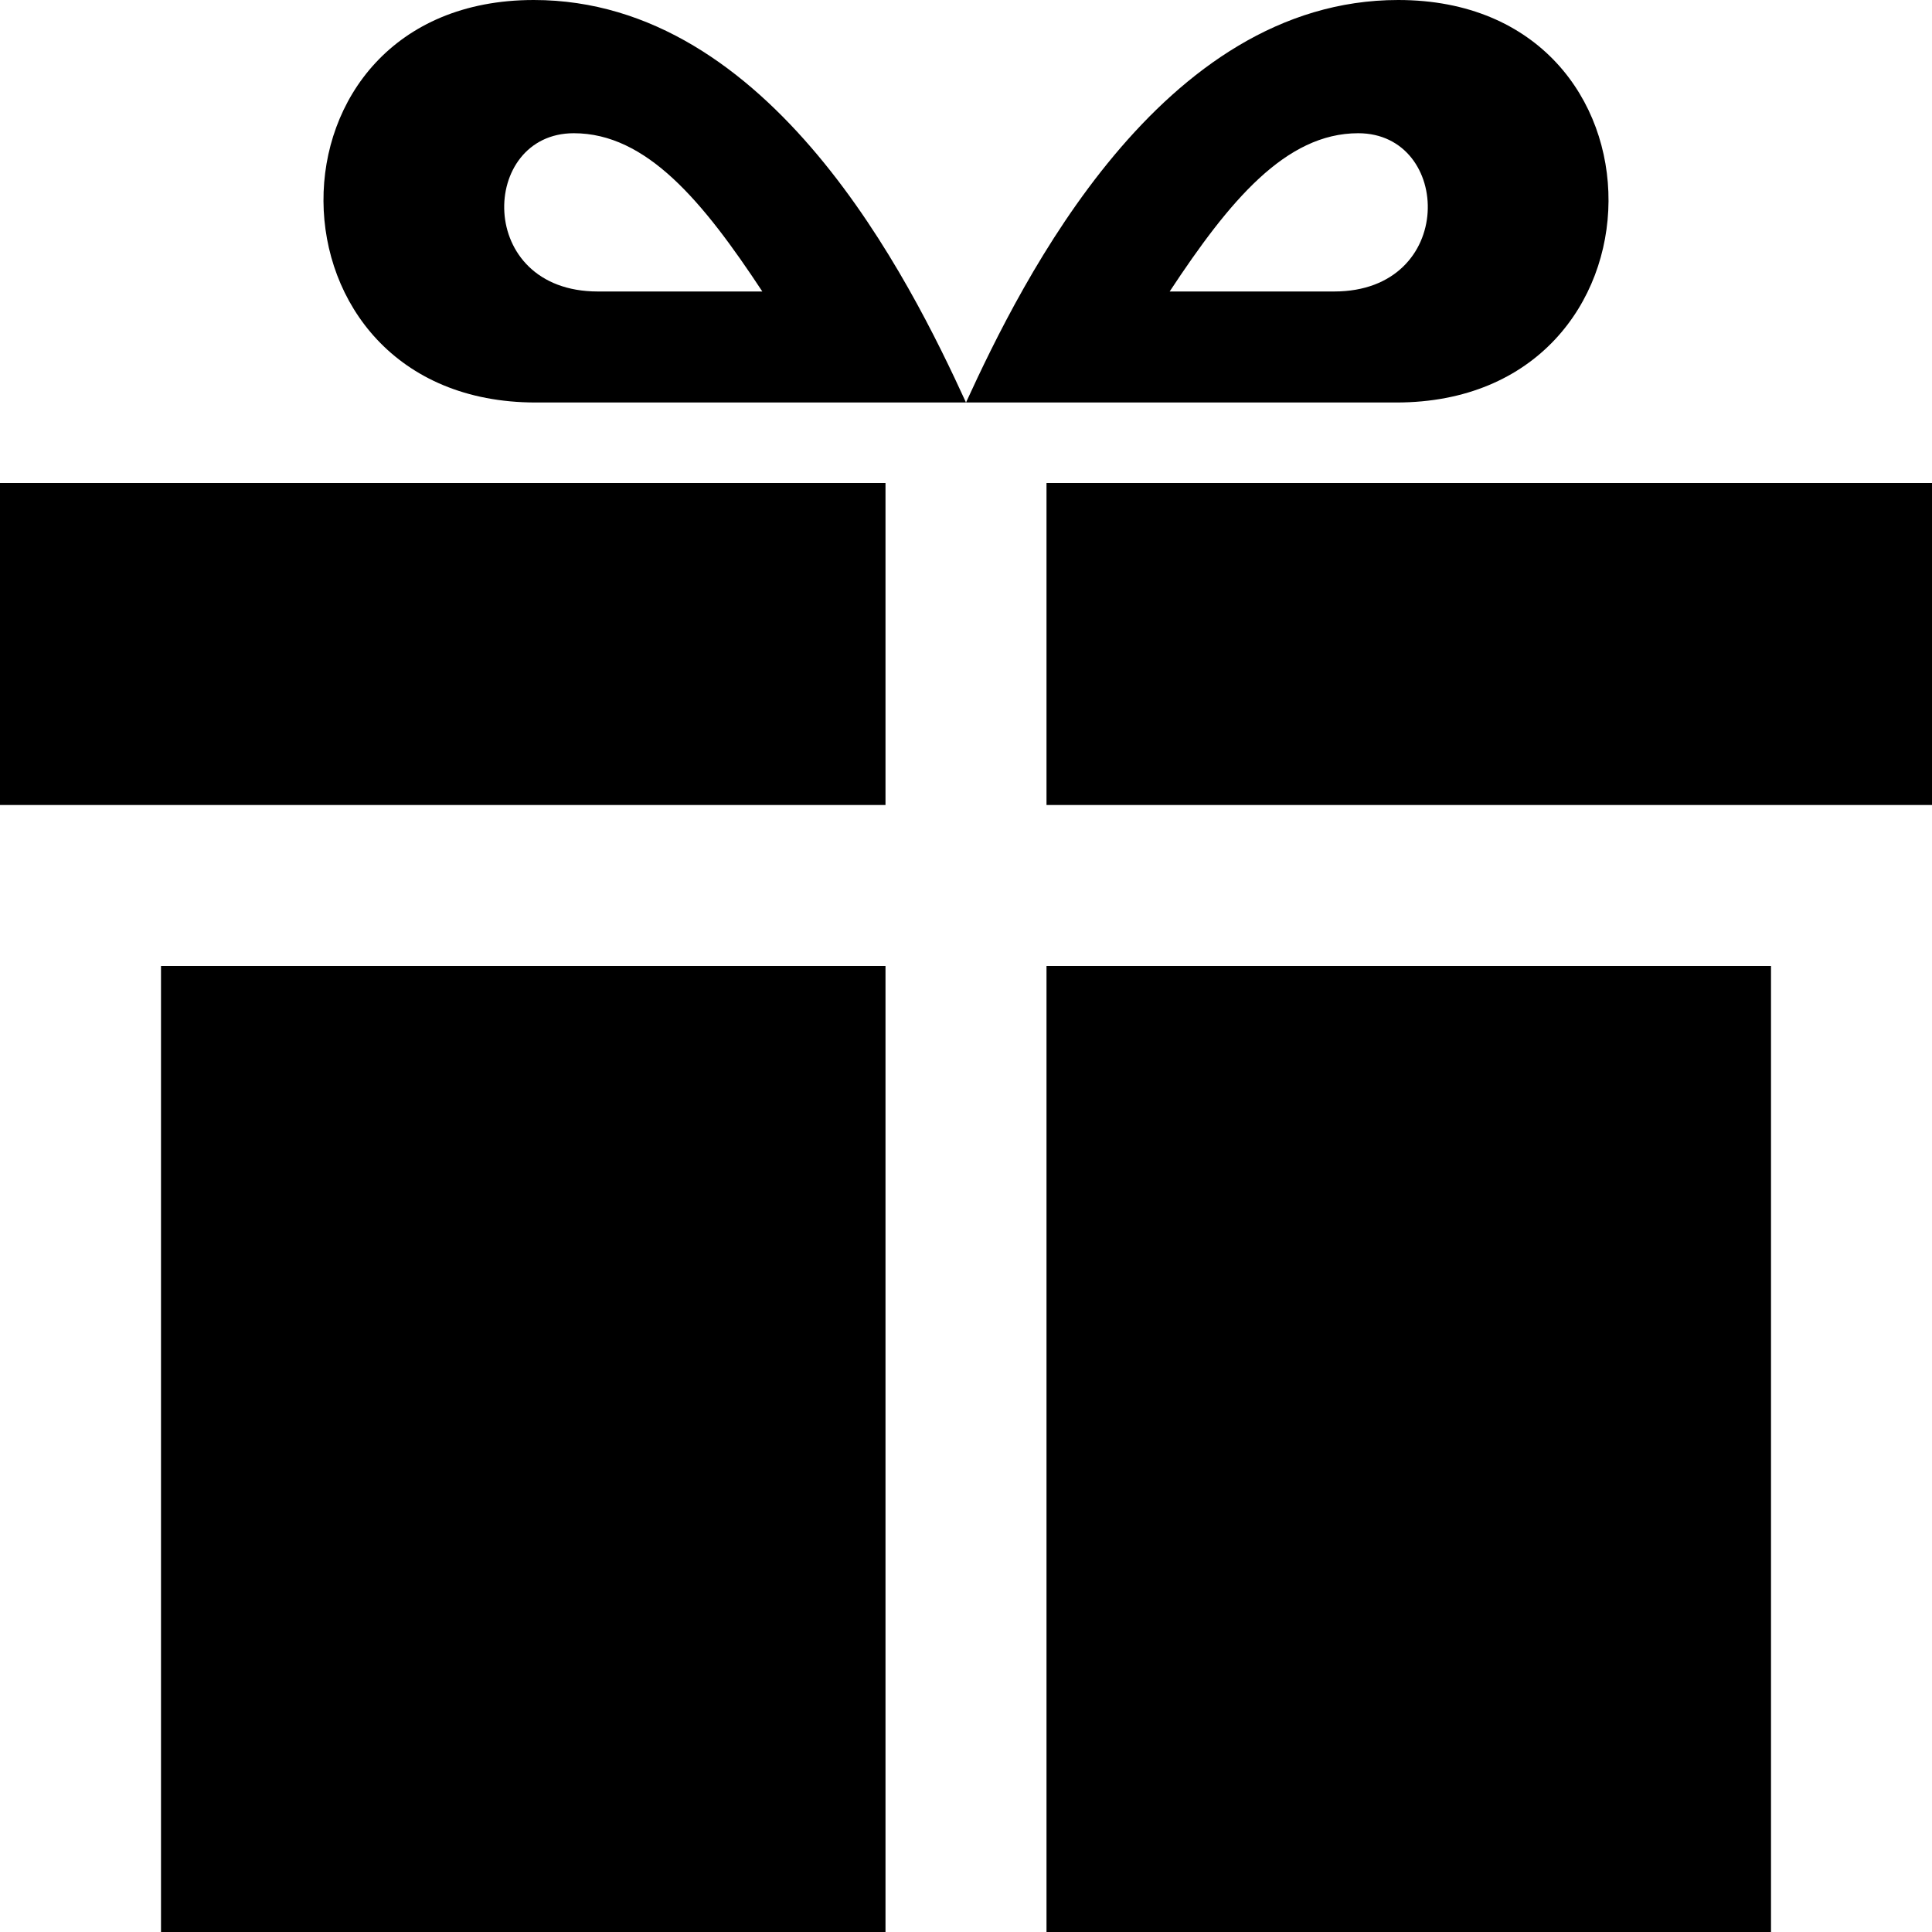
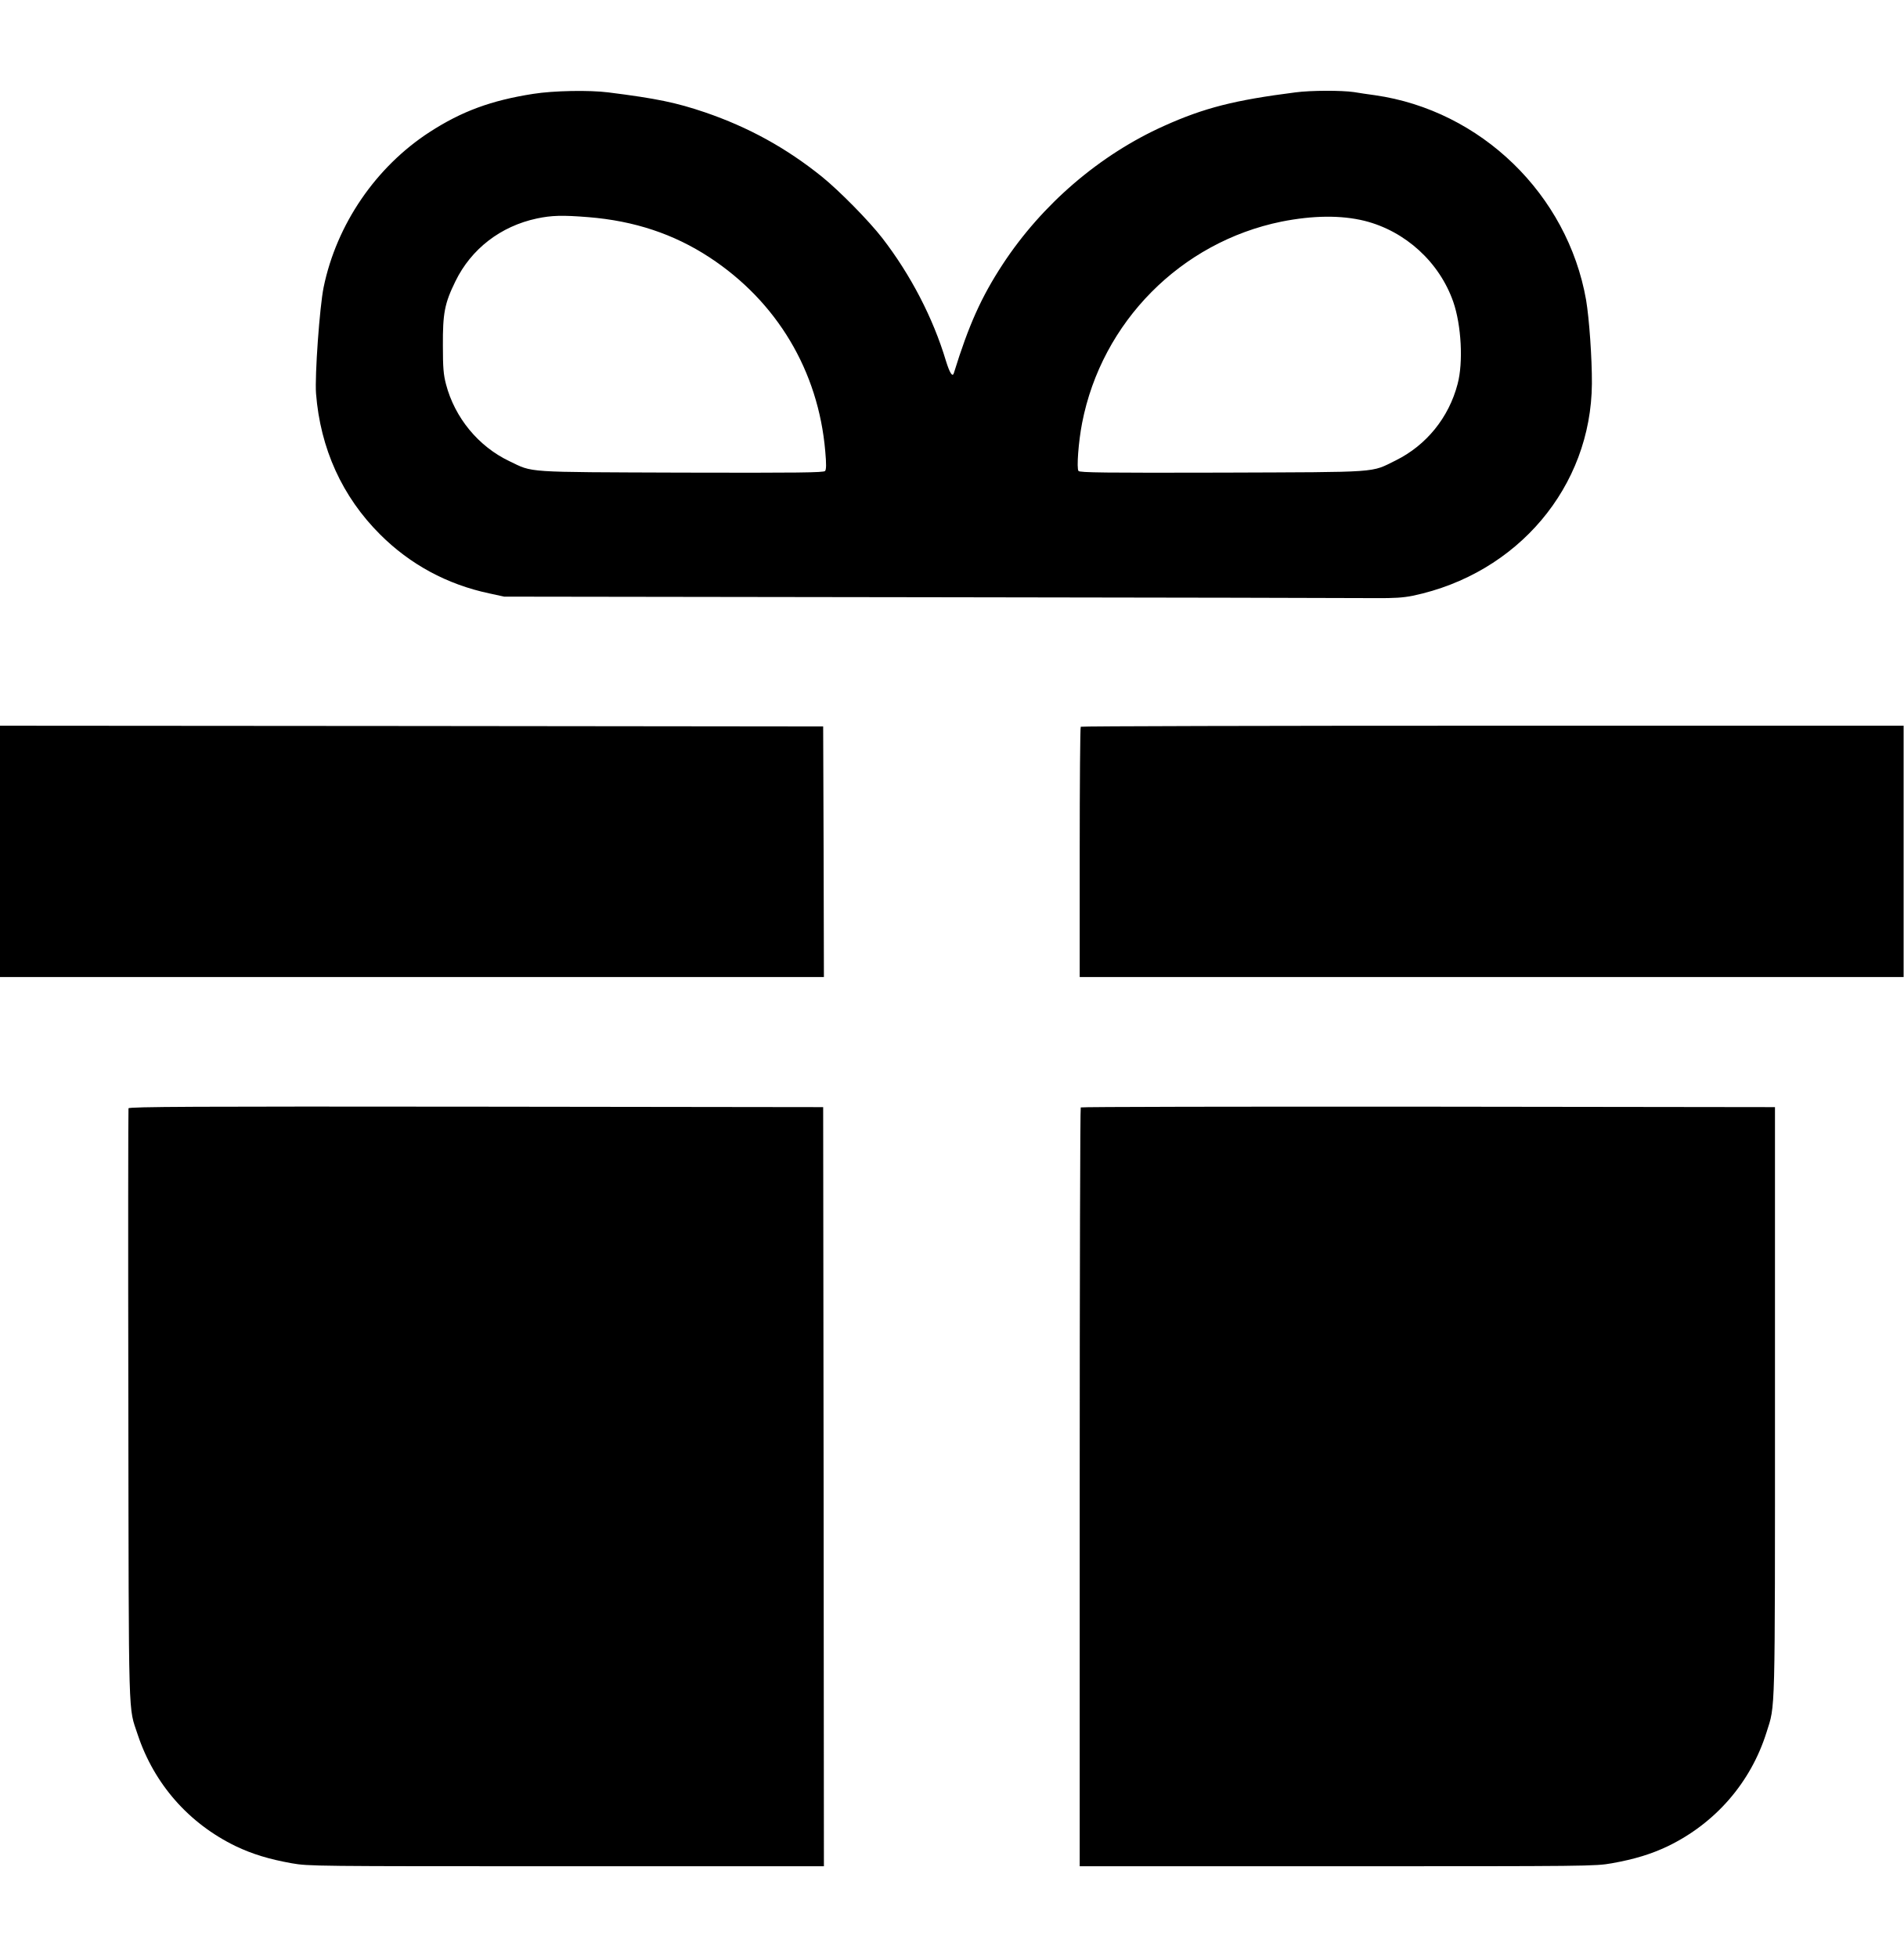
- <svg xmlns="http://www.w3.org/2000/svg" width="24" height="24" viewBox="0 0 24 24">
-   <path d="M11 24h-9v-12h9v12zm0-18h-11v4h11v-4zm2 18h9v-12h-9v12zm0-18v4h11v-4h-11zm4.369-6c-2.947 0-4.671 3.477-5.369 5h5.345c3.493 0 3.53-5 .024-5zm-.796 3.621h-2.043c.739-1.121 1.439-1.966 2.342-1.966 1.172 0 1.228 1.966-.299 1.966zm-9.918 1.379h5.345c-.698-1.523-2.422-5-5.369-5-3.506 0-3.469 5 .024 5zm.473-3.345c.903 0 1.603.845 2.342 1.966h-2.043c-1.527 0-1.471-1.966-.299-1.966z" />
+ <svg xmlns="http://www.w3.org/2000/svg" version="1.0" width="71pt" height="73pt" viewBox="0 0 1280 1194" preserveAspectRatio="xMidYMid meet">
+   <g transform="translate(0,1194) scale(0.1,-0.1)" fill="#000000" stroke="none">
+     <path d="M3585 11919 c-282 -44 -480 -117 -695 -256 -363 -235 -627 -622 -714 -1045 -27 -133 -60 -595 -51 -714 29 -370 176 -694 431 -948 201 -201 450 -336 733 -396 l101 -22 2847 -4 c1567 -2 2922 -5 3013 -6 125 -1 185 3 250 16 705 148 1199 733 1204 1426 1 170 -18 438 -39 563 -125 710 -707 1275 -1420 1377 -44 6 -107 15 -141 21 -82 12 -289 12 -394 -2 -408 -52 -613 -104 -882 -225 -433 -194 -822 -528 -1087 -933 -143 -219 -227 -406 -327 -729 -9 -31 -28 -1 -54 83 -86 287 -237 578 -428 825 -90 116 -287 316 -404 411 -241 194 -493 333 -788 434 -192 65 -324 93 -650 134 -128 16 -366 12 -505 -10z m371 -829 c309 -25 574 -113 814 -270 454 -297 733 -765 779 -1304 8 -87 7 -123 -1 -133 -9 -11 -174 -13 -967 -11 -1068 4 -993 -1 -1156 77 -208 99 -367 292 -426 517 -17 65 -21 111 -21 259 -1 218 11 284 84 433 106 218 304 371 548 423 100 21 171 23 346 9z m5220 -25 c274 -69 503 -278 596 -545 54 -156 68 -406 29 -552 -59 -226 -210 -412 -416 -514 -171 -84 -90 -78 -1166 -82 -794 -2 -958 0 -967 11 -14 16 0 199 24 322 132 680 664 1217 1341 1355 212 42 401 44 559 5z" />
+     <path d="M0 6825 l0 -845 2770 0 2770 0 -2 843 -3 842 -2767 3 -2768 2 0 -845z" />
+     <path d="M7267 7663 c-4 -3 -7 -384 -7 -845 l0 -838 2770 0 2770 0 0 845 0 845 -2763 0 c-1520 0 -2767 -3 -2770 -7z" />
+     <path d="M864 5097 c-2 -7 -3 -906 -1 -1997 3 -2184 -1 -2019 63 -2215 110 -331 343 -597 659 -750 111 -53 225 -88 377 -115 114 -20 151 -20 1847 -20 l1731 0 -2 2553 -3 2552 -2333 3 c-1893 2 -2334 0 -2338 -11z" />
+     <path d="M7267 5103 c-4 -3 -7 -1153 -7 -2555 l0 -2548 1731 0 c1696 0 1733 0 1847 20 152 27 266 62 377 115 320 155 557 428 663 765 60 191 57 71 57 2225 l0 1980 -2331 3 c-1282 1 -2334 -1 -2337 -5z" />
+   </g>
</svg>
